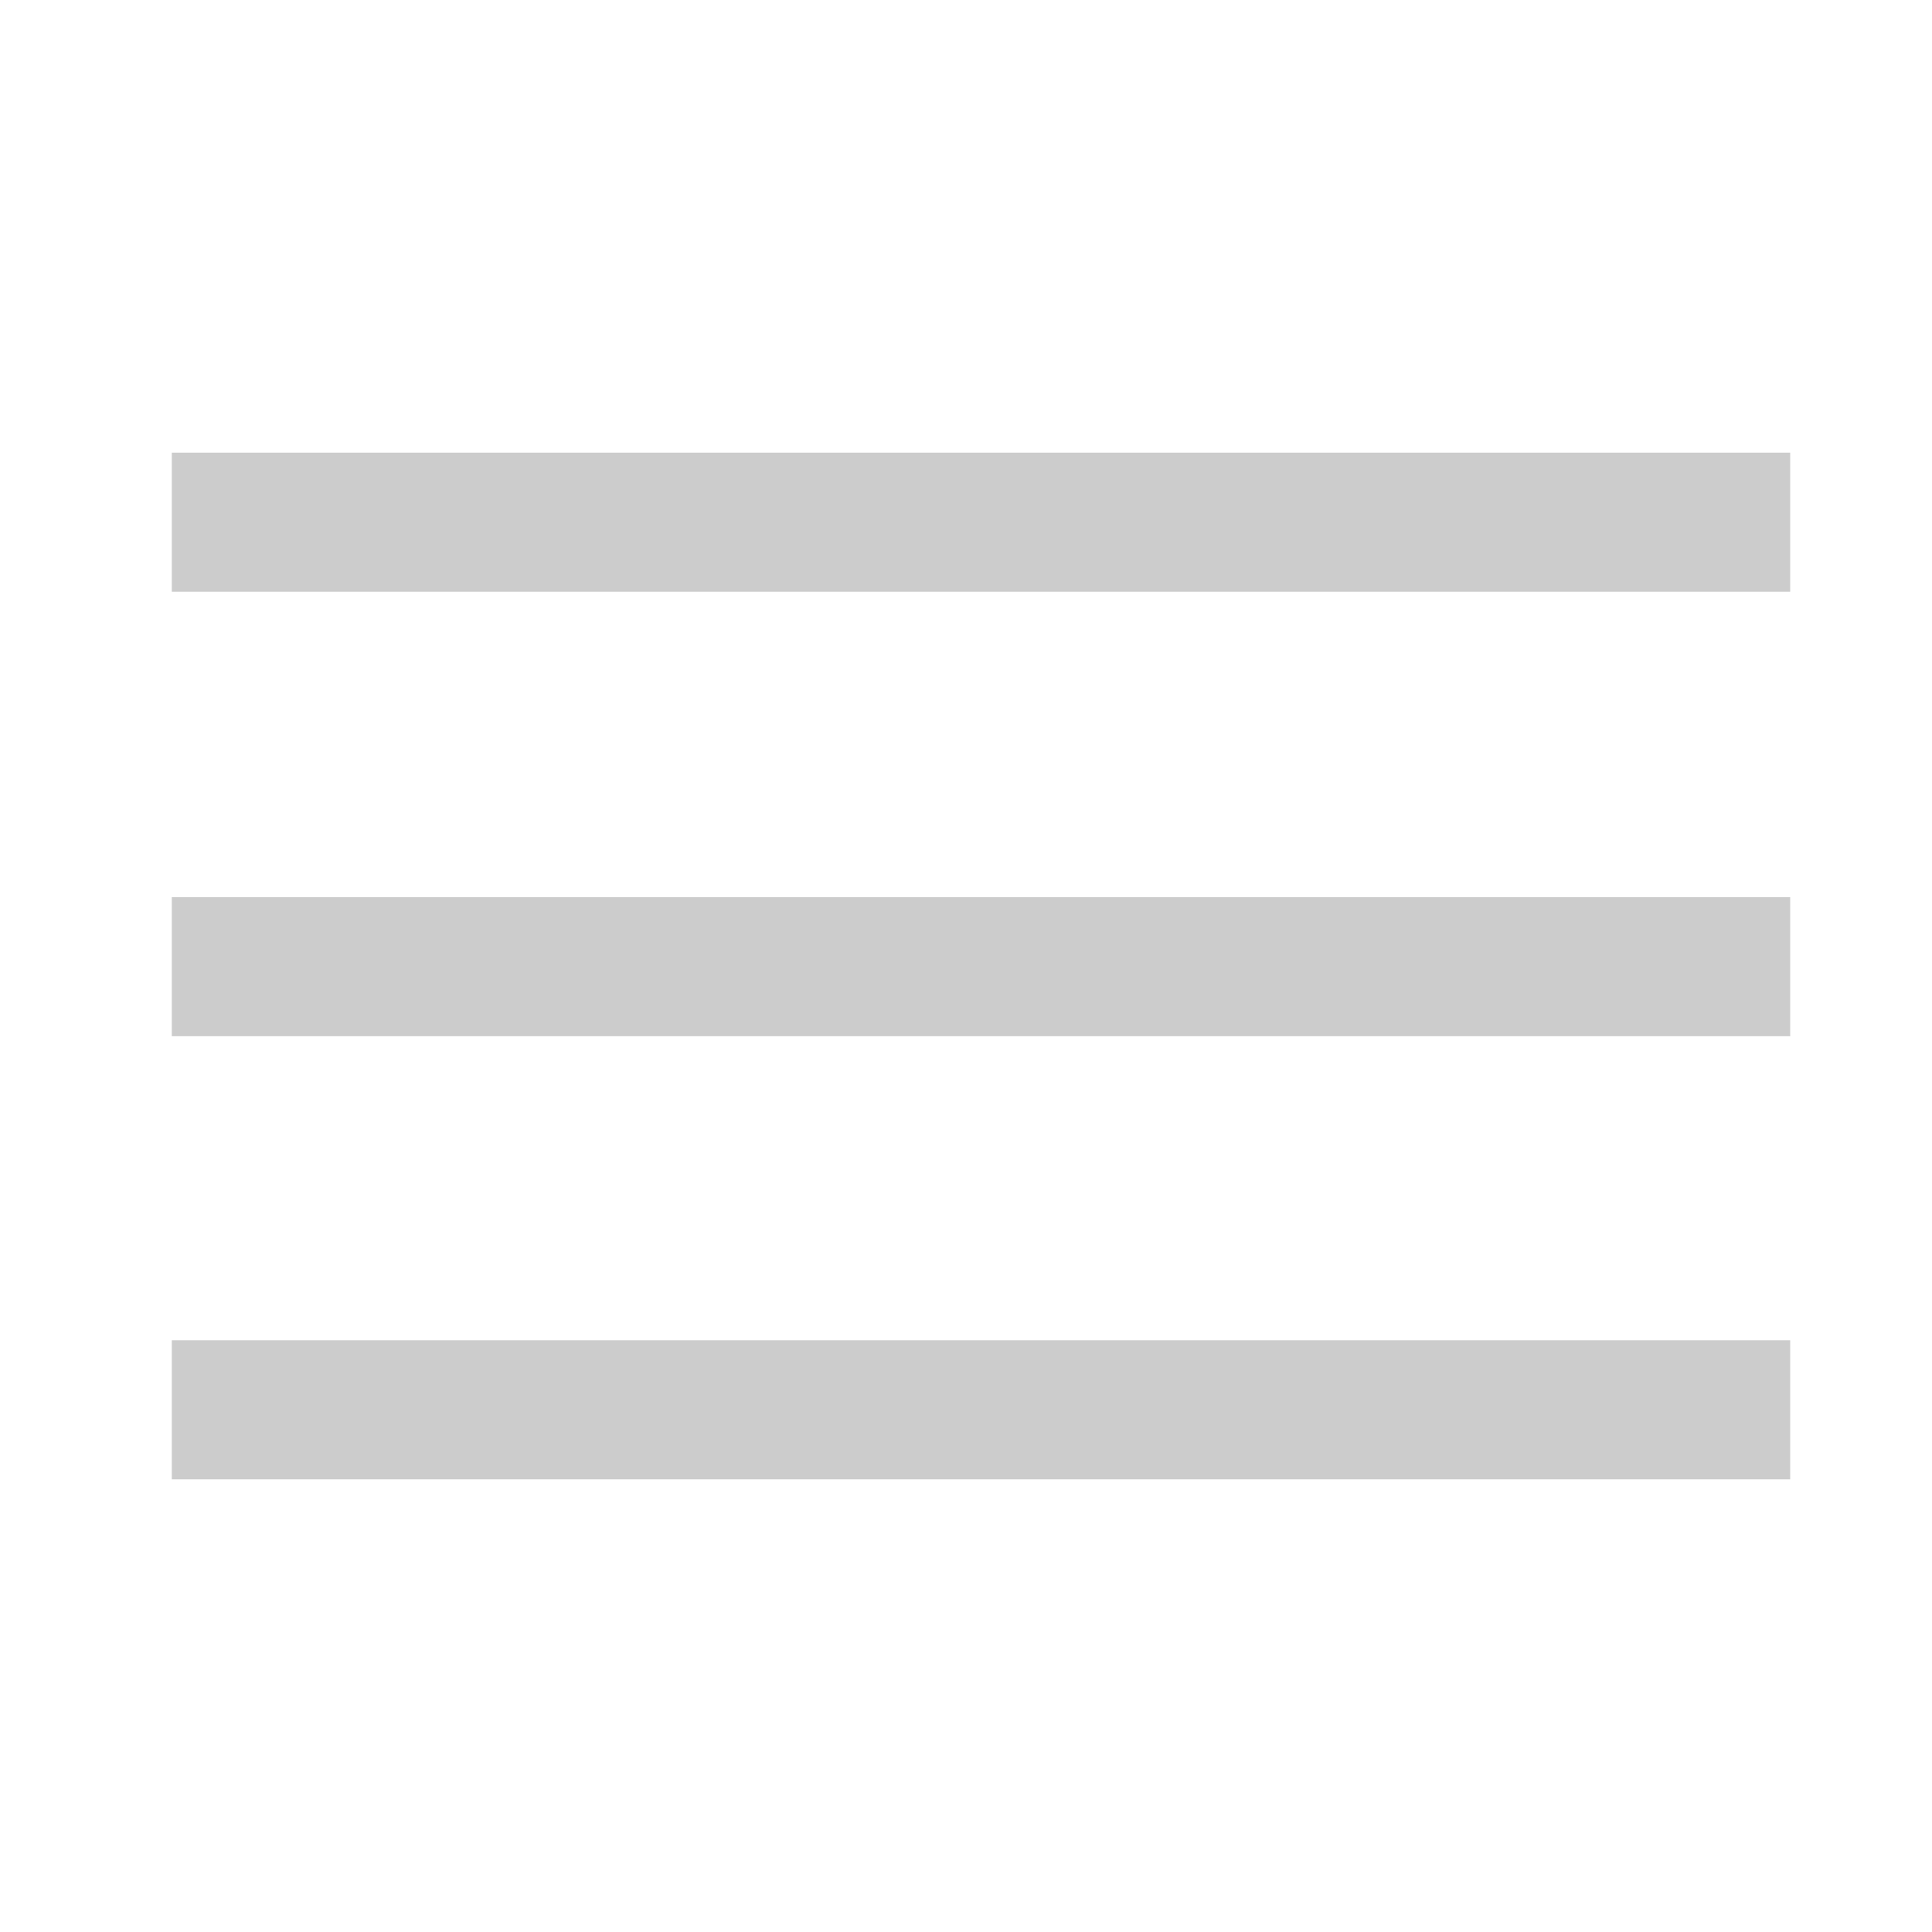
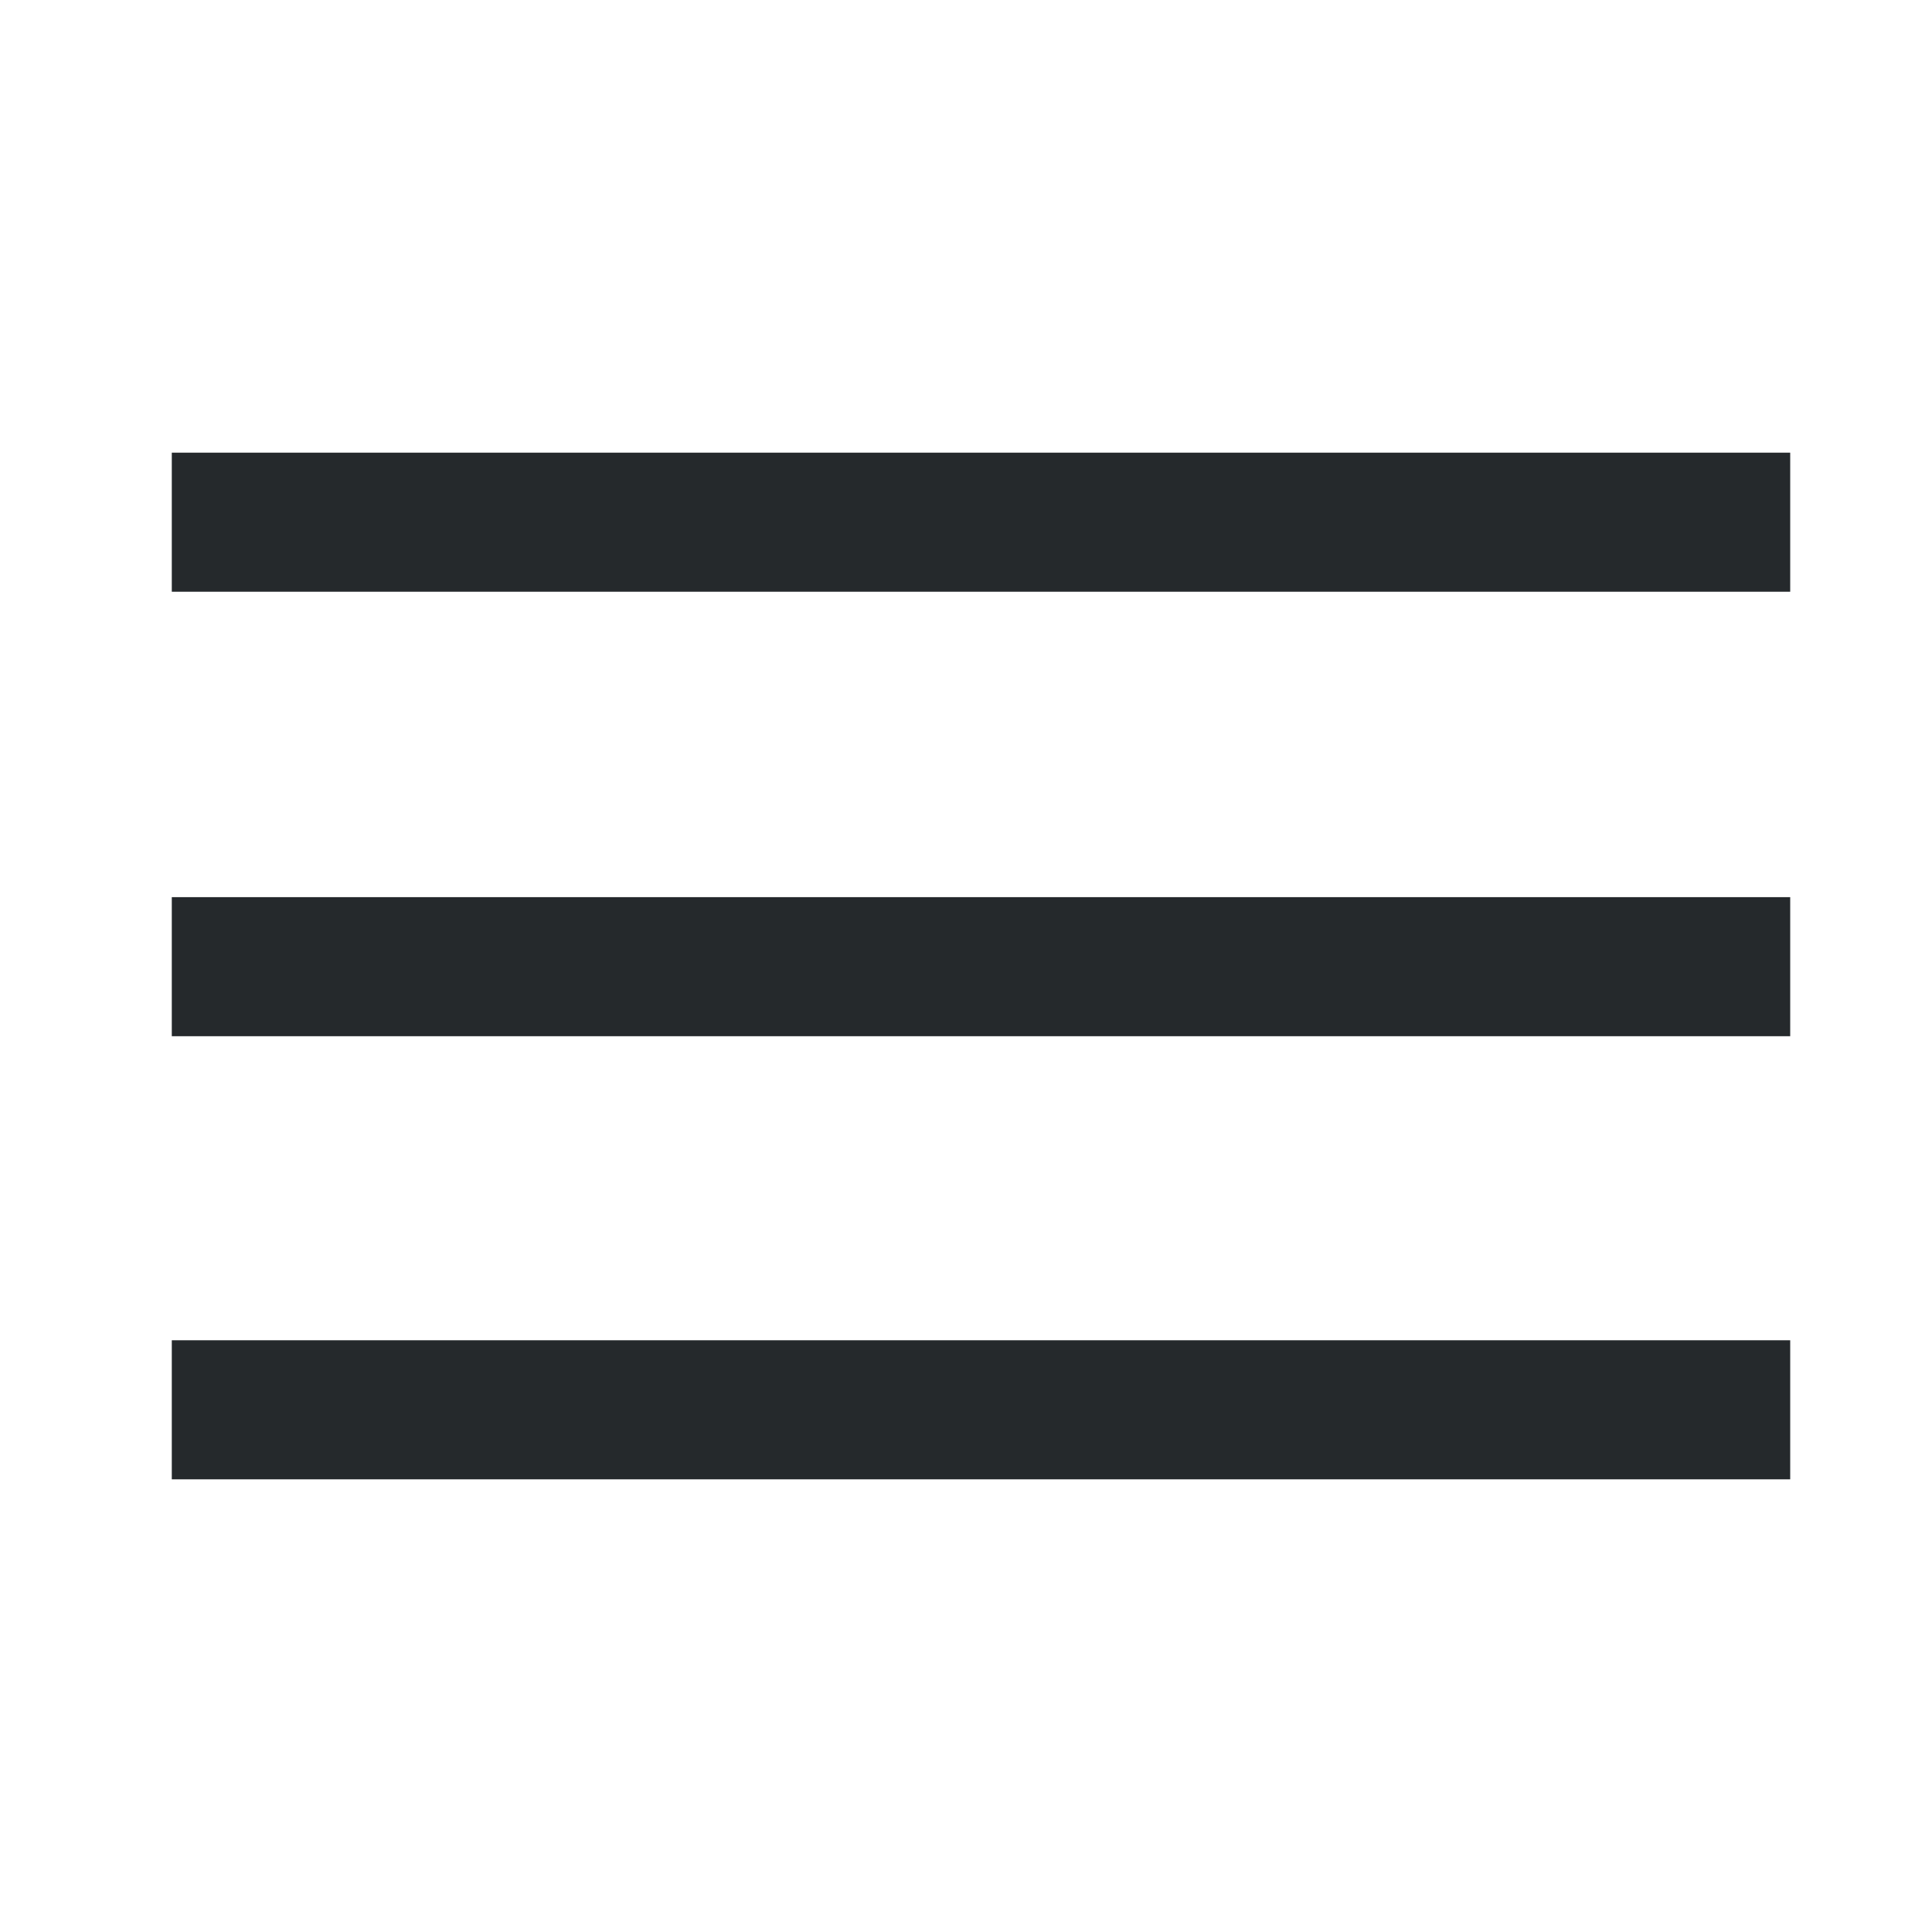
- <svg xmlns="http://www.w3.org/2000/svg" version="1.1" id="Layer_2" x="0px" y="0px" viewBox="0 0 141.7 141.7" enable-background="new 0 0 141.7 141.7" xml:space="preserve">
+ <svg xmlns="http://www.w3.org/2000/svg" version="1.1" id="Layer_2" x="0px" y="0px" viewBox="0 0 141.7 141.7" style="enable-background:new 0 0 141.7 141.7;" xml:space="preserve">
+   <style type="text/css">
+ 	.st0{fill:#25292C;}
+ </style>
  <g>
-     <rect x="12.6" y="33.2" fill="#CCCCCC" width="118.7" height="10.2" />
-     <rect x="12.6" y="65.8" fill="#CCCCCC" width="118.7" height="10.2" />
-     <rect x="12.6" y="98.3" fill="#CCCCCC" width="118.7" height="10.2" />
+     <rect x="12.6" y="33.2" class="st0" width="118.7" height="10.2" />
+     <rect x="12.6" y="65.8" class="st0" width="118.7" height="10.2" />
+     <rect x="12.6" y="98.3" class="st0" width="118.7" height="10.2" />
  </g>
</svg>
